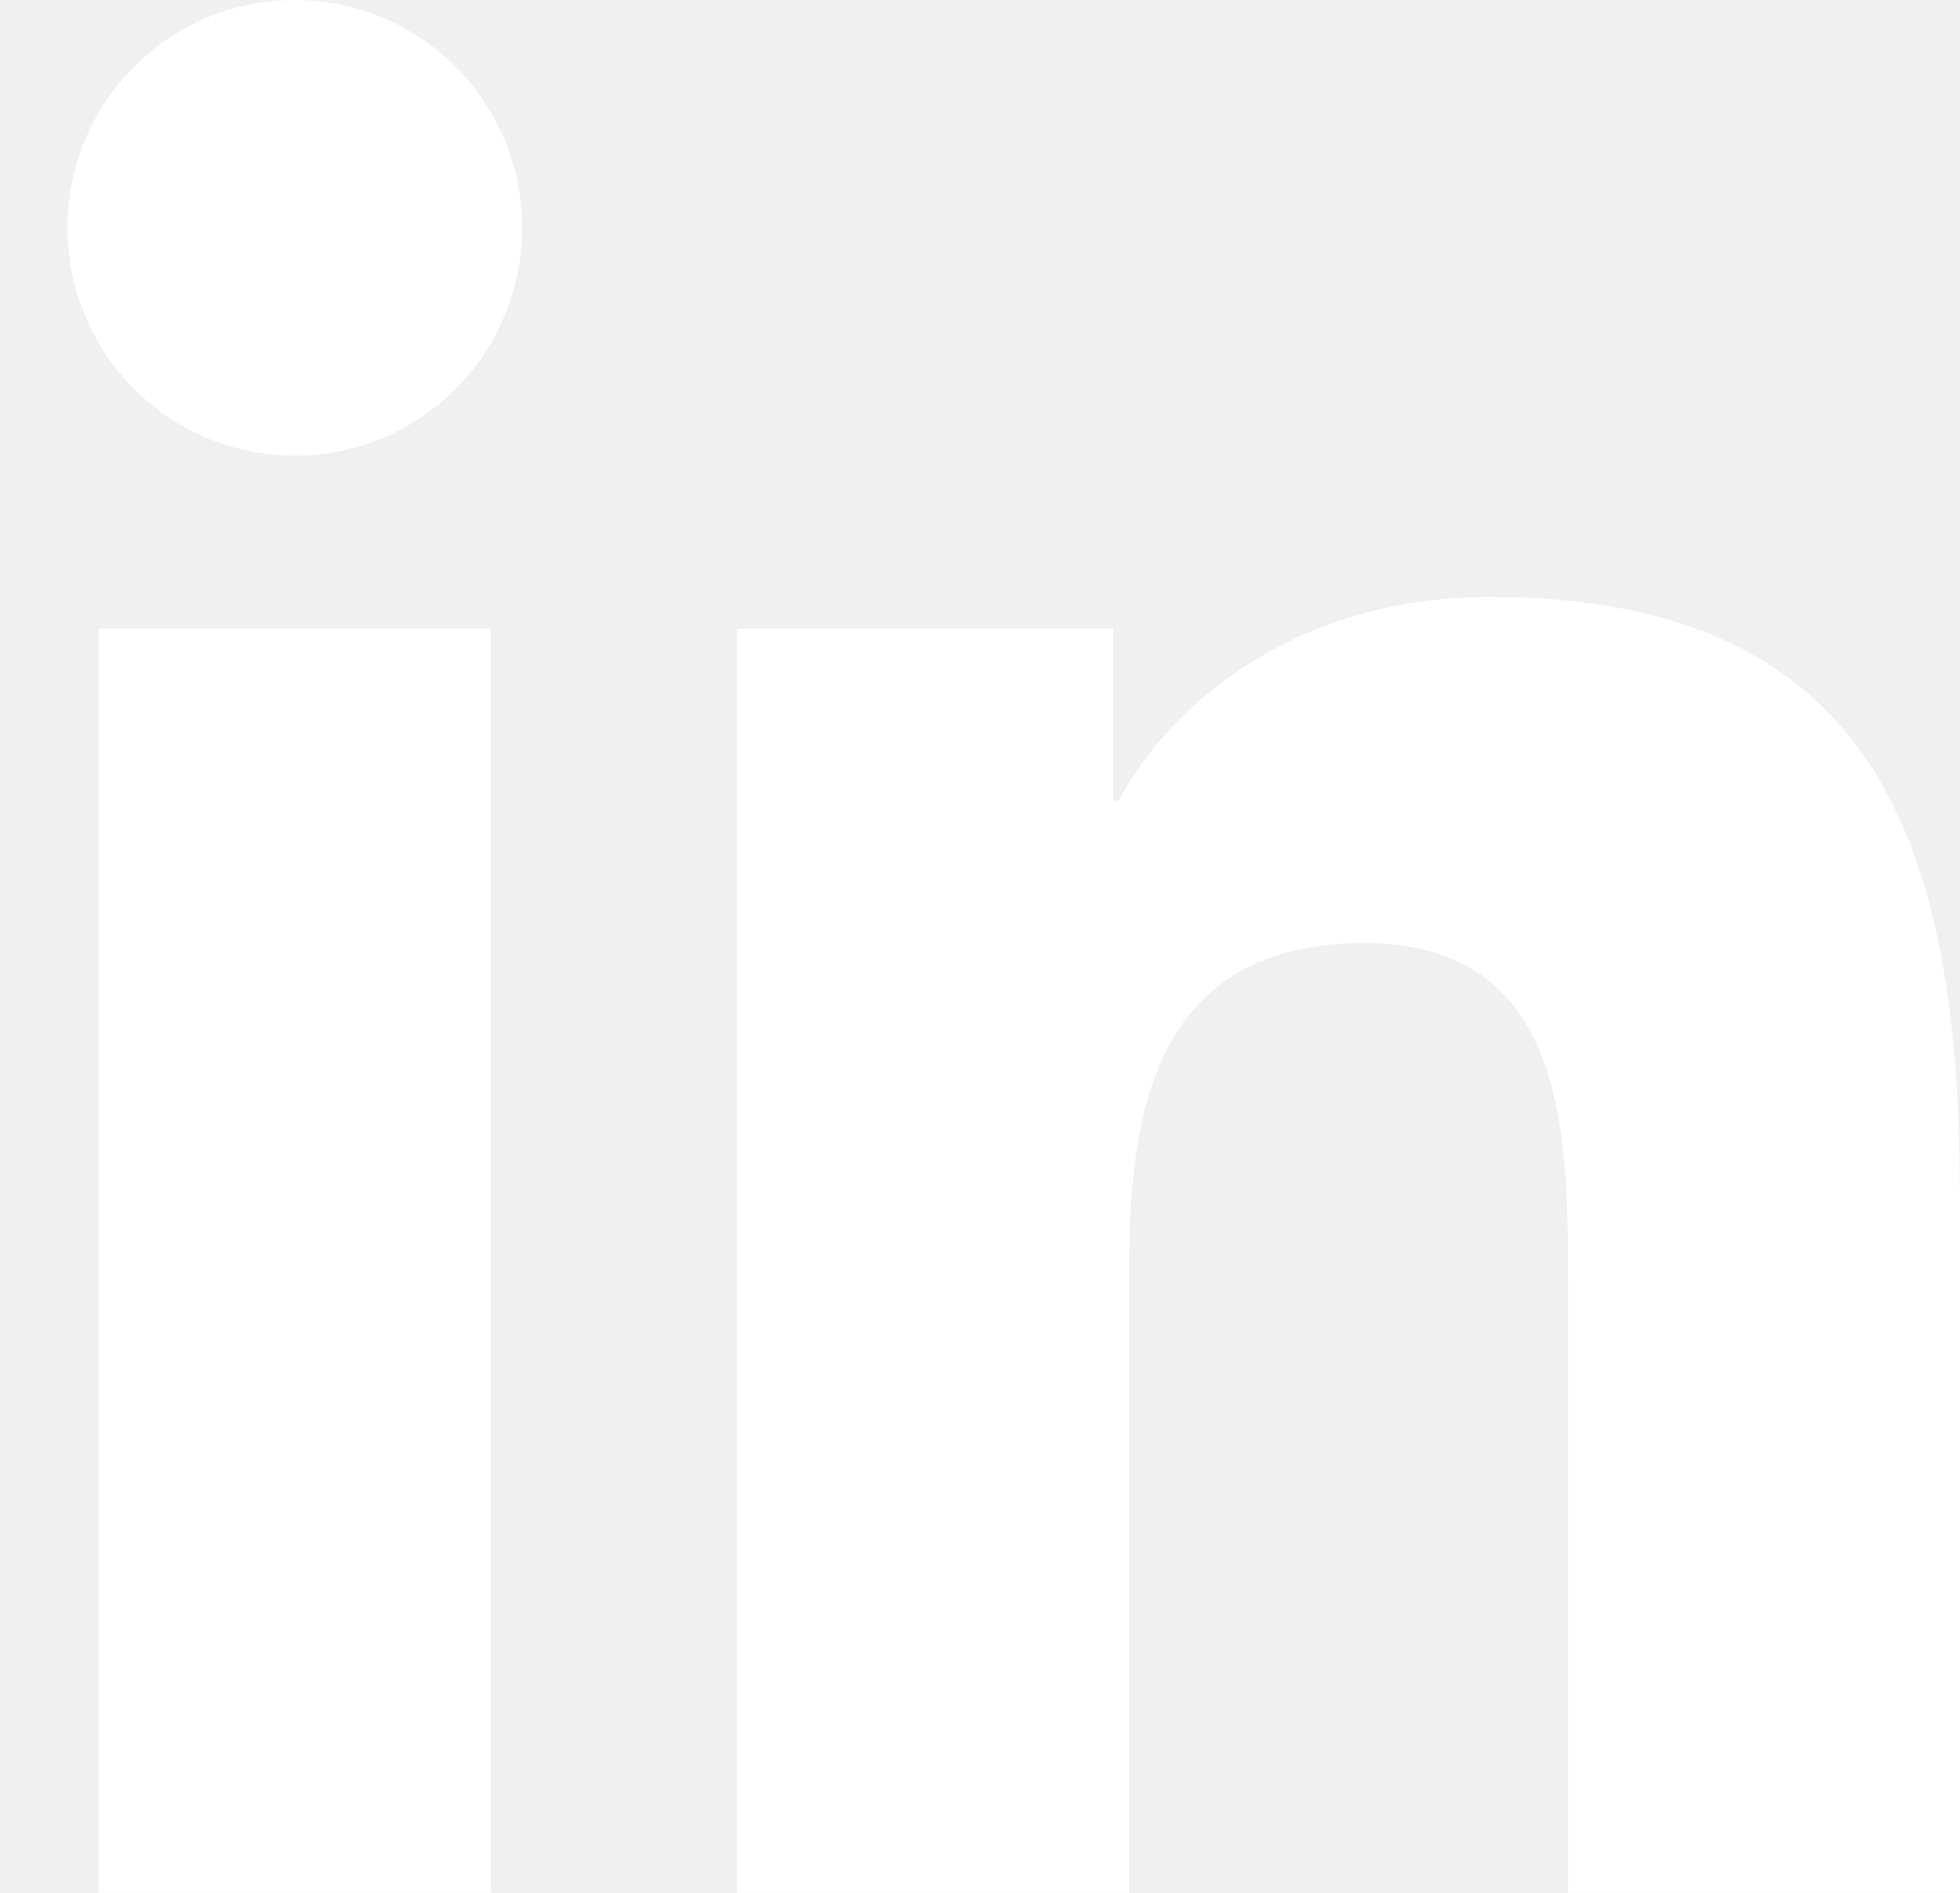
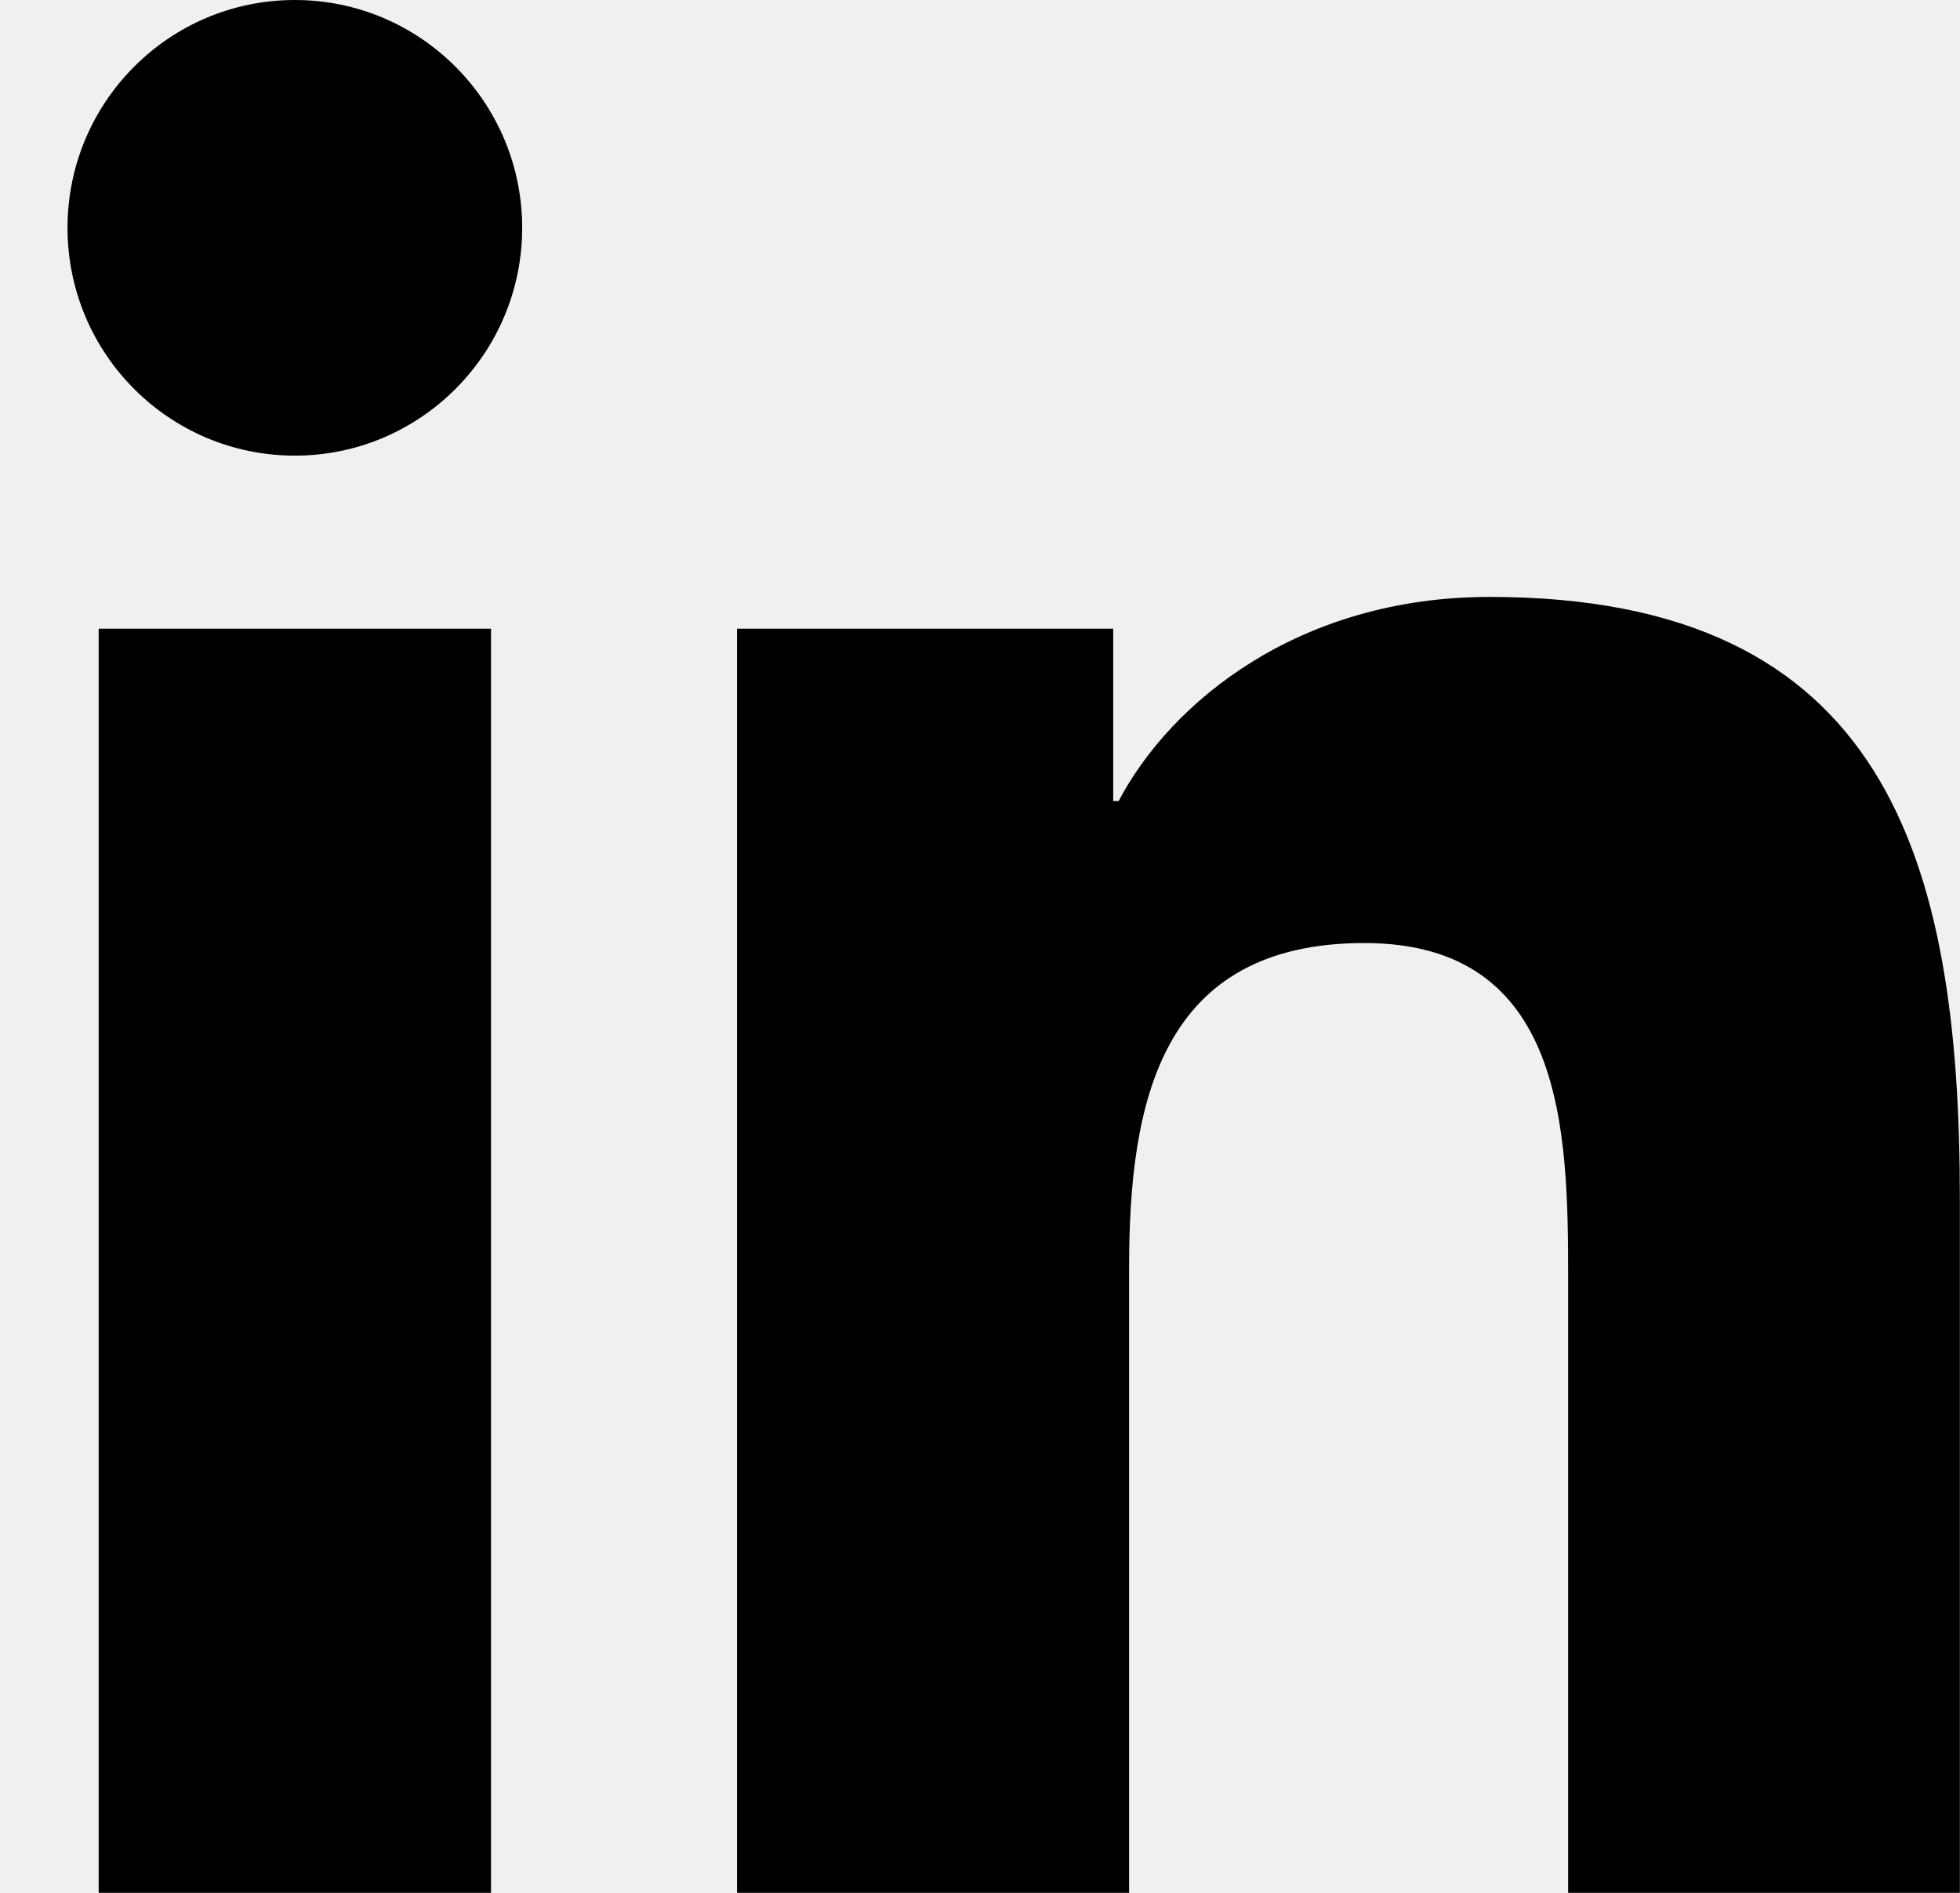
<svg xmlns="http://www.w3.org/2000/svg" id="SvgjsSvg1008" version="1.1" width="29" height="28" viewBox="0 0 29 28">
  <defs id="SvgjsDefs1009" />
-   <path id="SvgjsPath1010" d="M180.46 6053.3H186.265V6072H180.46ZM183.363 6044C185.218 6044 186.726 6045.51 186.726 6047.37C186.726 6049.23 185.218 6050.74 183.363 6050.74C181.503 6050.74 179.999 6049.23 179.999 6047.37C179.999 6045.51 181.503 6044 183.363 6044C185.223 6044 183.363 6044 183.363 6044ZM189.905 6053.3H195.471V6055.85H195.551C196.326 6054.38 198.219 6052.83 201.042 6052.83C206.914 6052.83 207.998 6056.71 207.998 6061.74V6072H202.202V6062.91C202.202 6060.74 202.16 6057.95 199.186 6057.95C196.166 6057.95 195.706 6060.31 195.706 6062.75V6072H189.905Z " fill="#ffffff" fill-opacity="1" transform="matrix(1,0,0,1,-179,-6044)" />
+   <path id="SvgjsPath1010" d="M180.46 6053.3H186.265V6072H180.46ZM183.363 6044C185.218 6044 186.726 6045.51 186.726 6047.37C186.726 6049.23 185.218 6050.74 183.363 6050.74C181.503 6050.74 179.999 6049.23 179.999 6047.37C179.999 6045.51 181.503 6044 183.363 6044C185.223 6044 183.363 6044 183.363 6044ZM189.905 6053.3H195.471V6055.85H195.551C196.326 6054.38 198.219 6052.83 201.042 6052.83C206.914 6052.83 207.998 6056.71 207.998 6061.74V6072H202.202V6062.91C202.202 6060.74 202.16 6057.95 199.186 6057.95C196.166 6057.95 195.706 6060.31 195.706 6062.75V6072H189.905Z " fill-opacity="1" transform="matrix(1,0,0,1,-179,-6044)" />
</svg>
